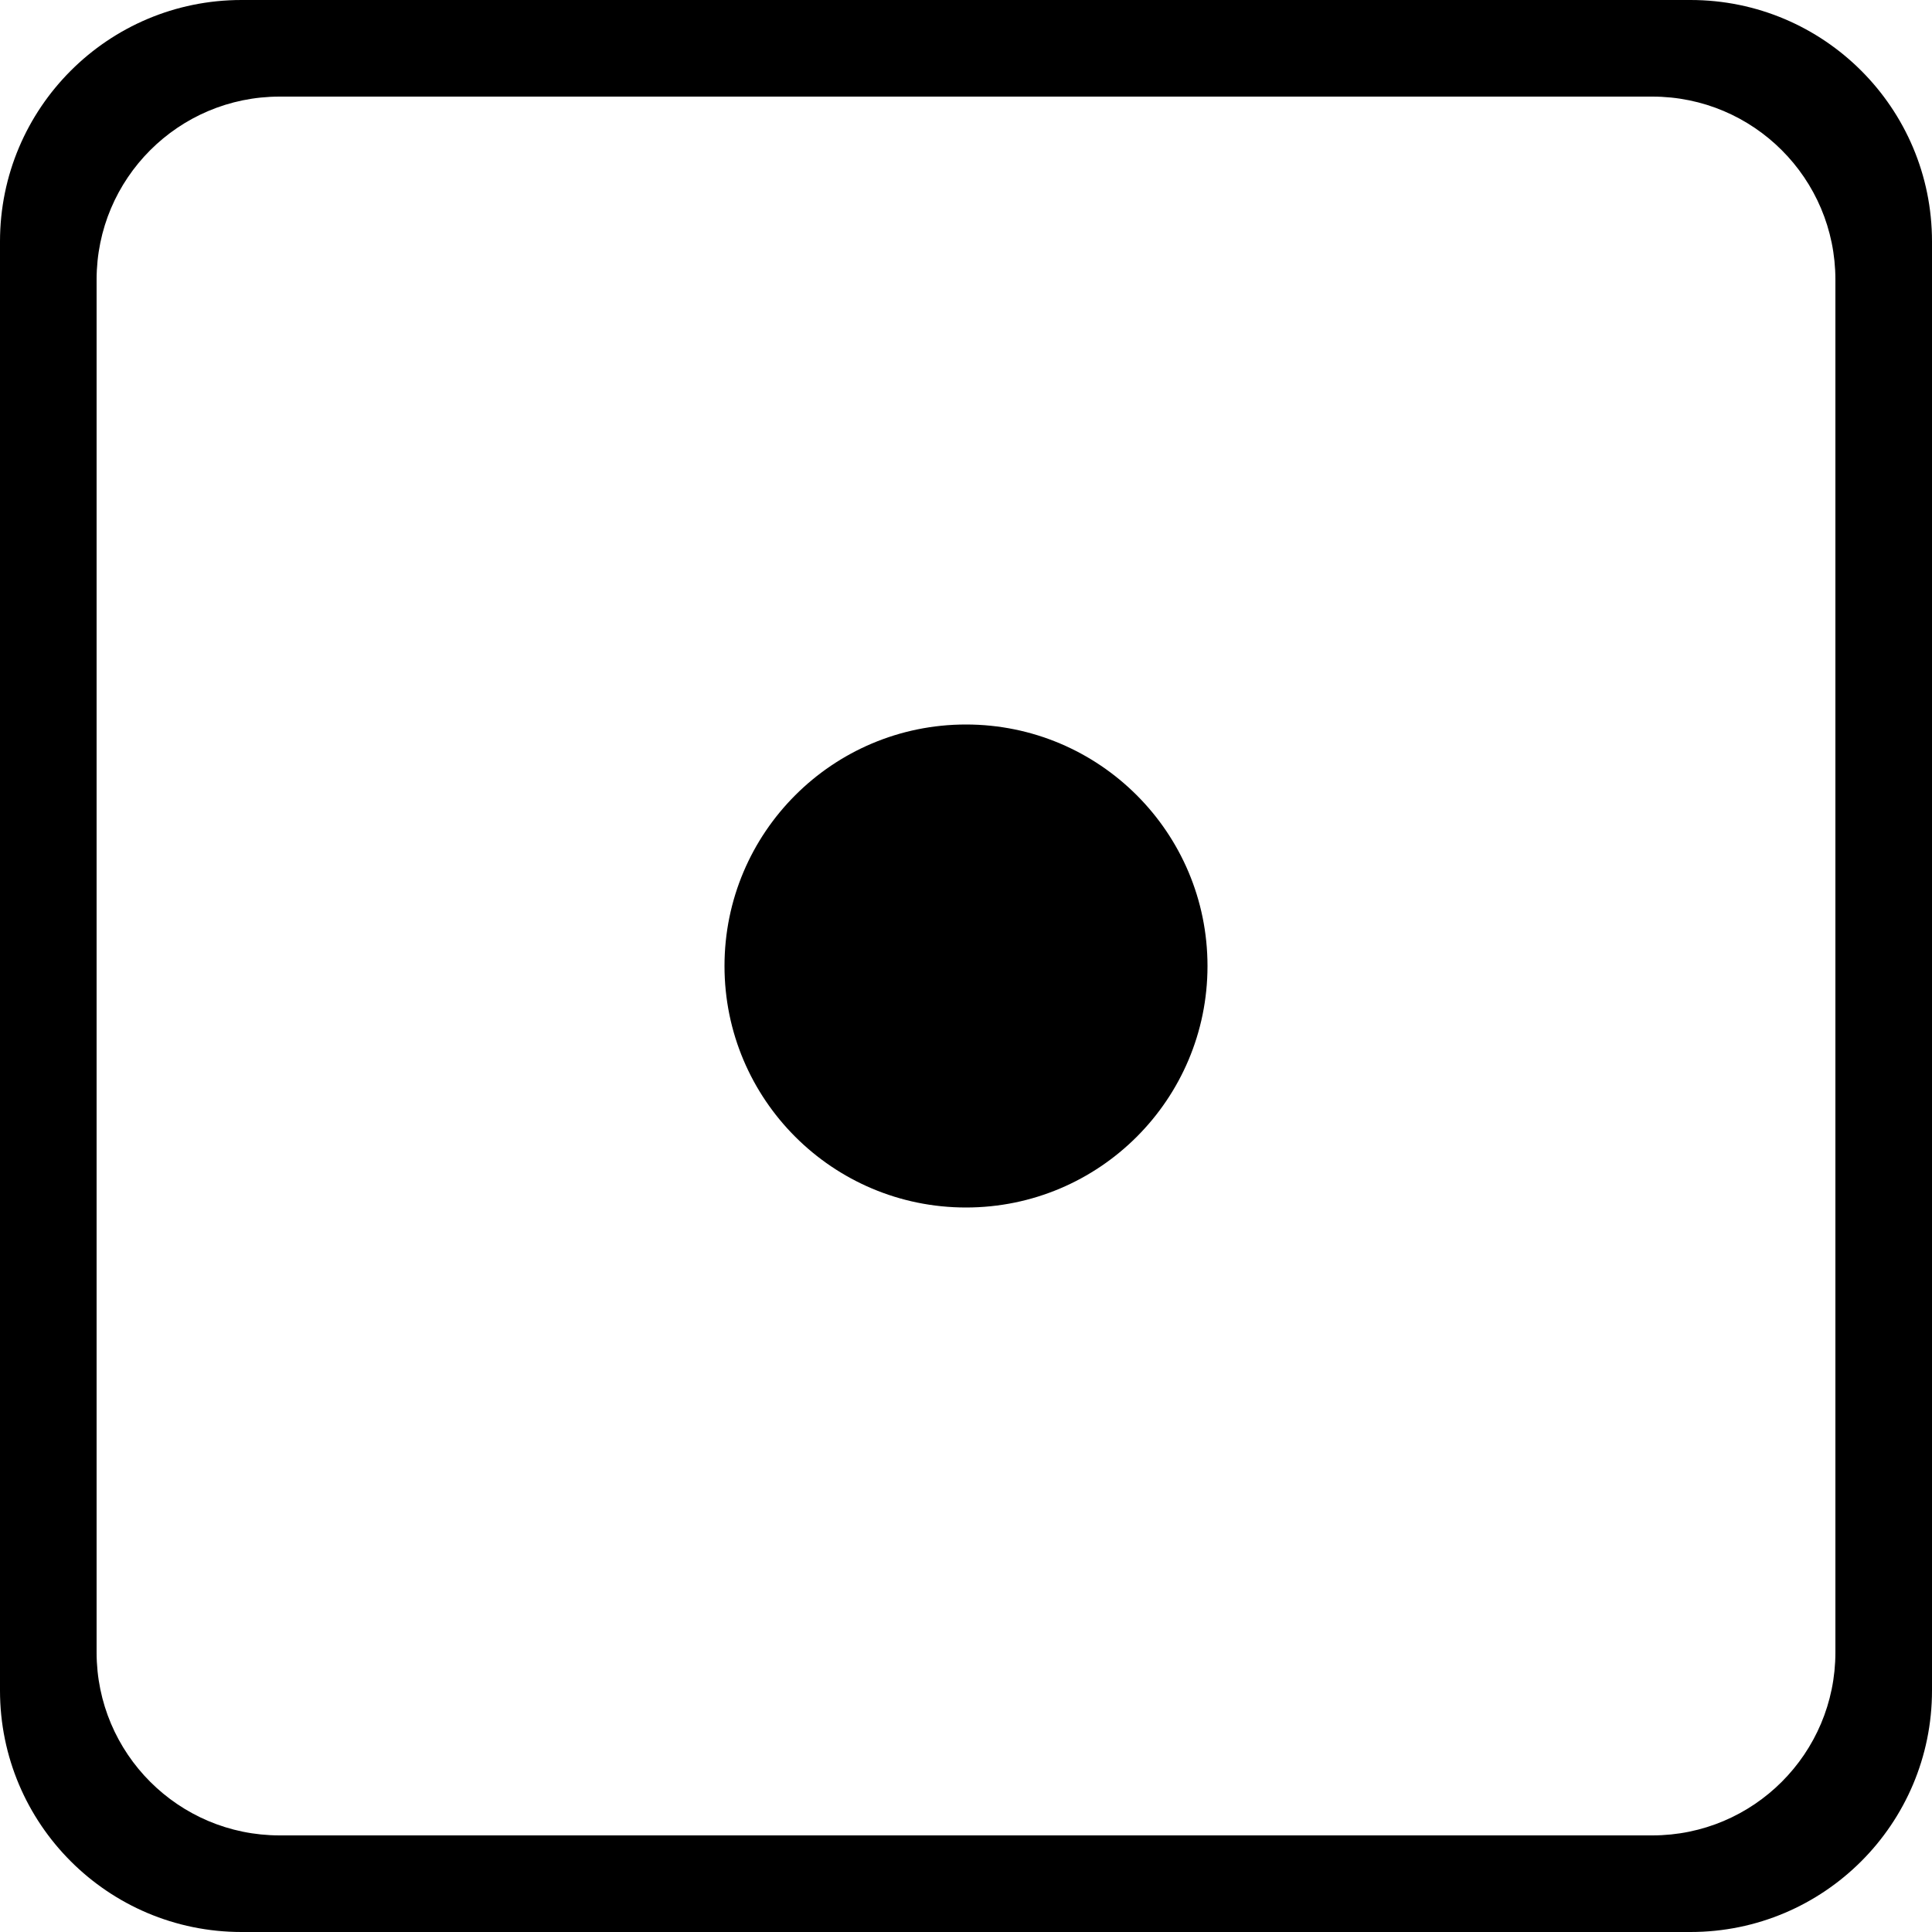
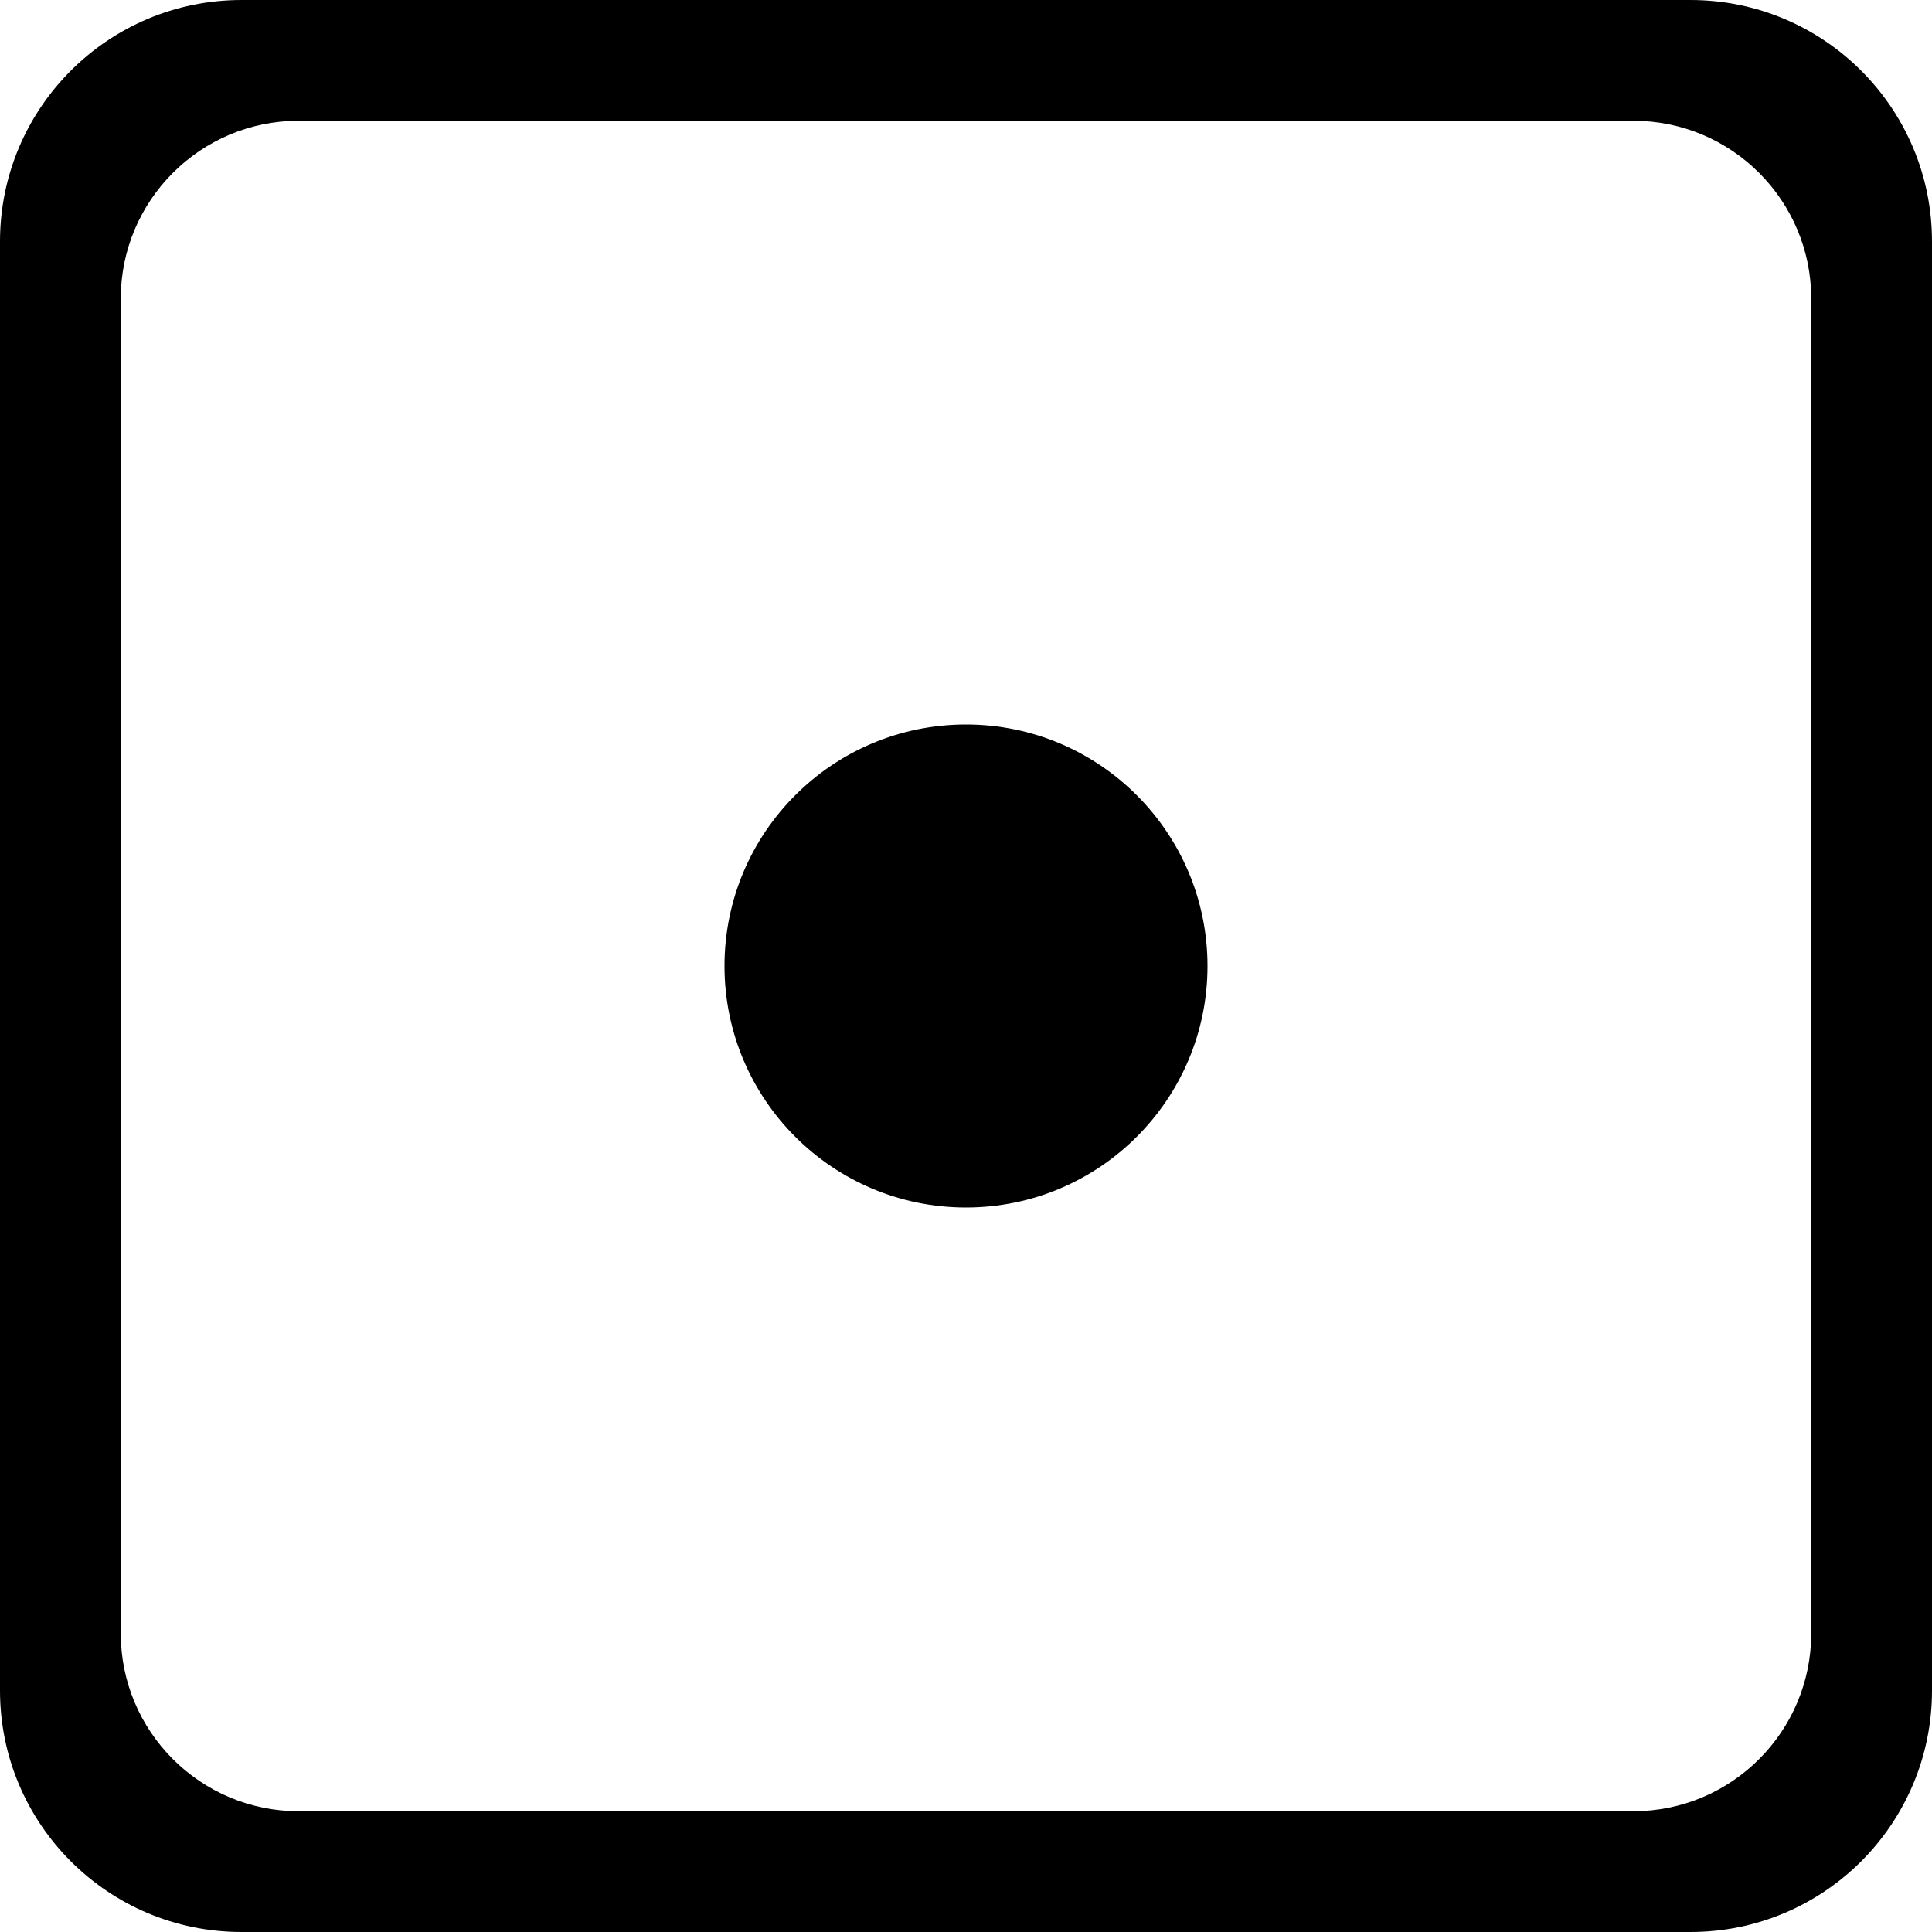
<svg xmlns="http://www.w3.org/2000/svg" width="500px" height="500px" viewBox="0 0 500 500" version="1.1">
  <defs />
  <g id="Web" stroke="none" stroke-width="1" fill="none" fill-rule="evenodd">
    <g id="icono" fill="#000000">
      <g id="ellugar_white">
-         <g>
-           <path d="M25,72.372 L25,427.628 C25,453.796 46.206,475 72.372,475 L427.628,475 C453.796,475 475,453.794 475,427.628 L475,72.372 C475,46.204 453.794,25 427.628,25 L72.372,25 C46.204,25 25,46.206 25,72.372 Z M0,62.503 C0,27.984 27.976,0 62.503,0 L437.497,0 C472.016,0 500,27.976 500,62.503 L500,437.497 C500,472.016 472.024,500 437.497,500 L62.503,500 C27.984,500 0,472.024 0,437.497 L0,62.503 Z" id="Border" fill-rule="nonzero" />
-           <circle id="Dot" cx="250" cy="250" r="62.5" />
-         </g>
+         <path d="M31.25,77.306 L31.25,422.694 C31.25,448.135 51.867,468.75 77.306,468.75 L422.694,468.75 C448.135,468.75 468.75,448.133 468.75,422.694 L468.75,77.306 C468.75,51.865 448.133,31.25 422.694,31.25 L77.306,31.25 C51.865,31.25 31.25,51.867 31.25,77.306 Z M0,62.503 C0,27.984 27.976,0 62.503,0 L437.497,0 C472.016,0 500,27.976 500,62.503 L500,437.497 C500,472.016 472.024,500 437.497,500 L62.503,500 C27.984,500 0,472.024 0,437.497 L0,62.503 Z" id="Border" fill-rule="nonzero" />
+         <circle id="Dot" fill-rule="evenodd" cx="250" cy="250" r="62.5" />
      </g>
    </g>
  </g>
</svg>
